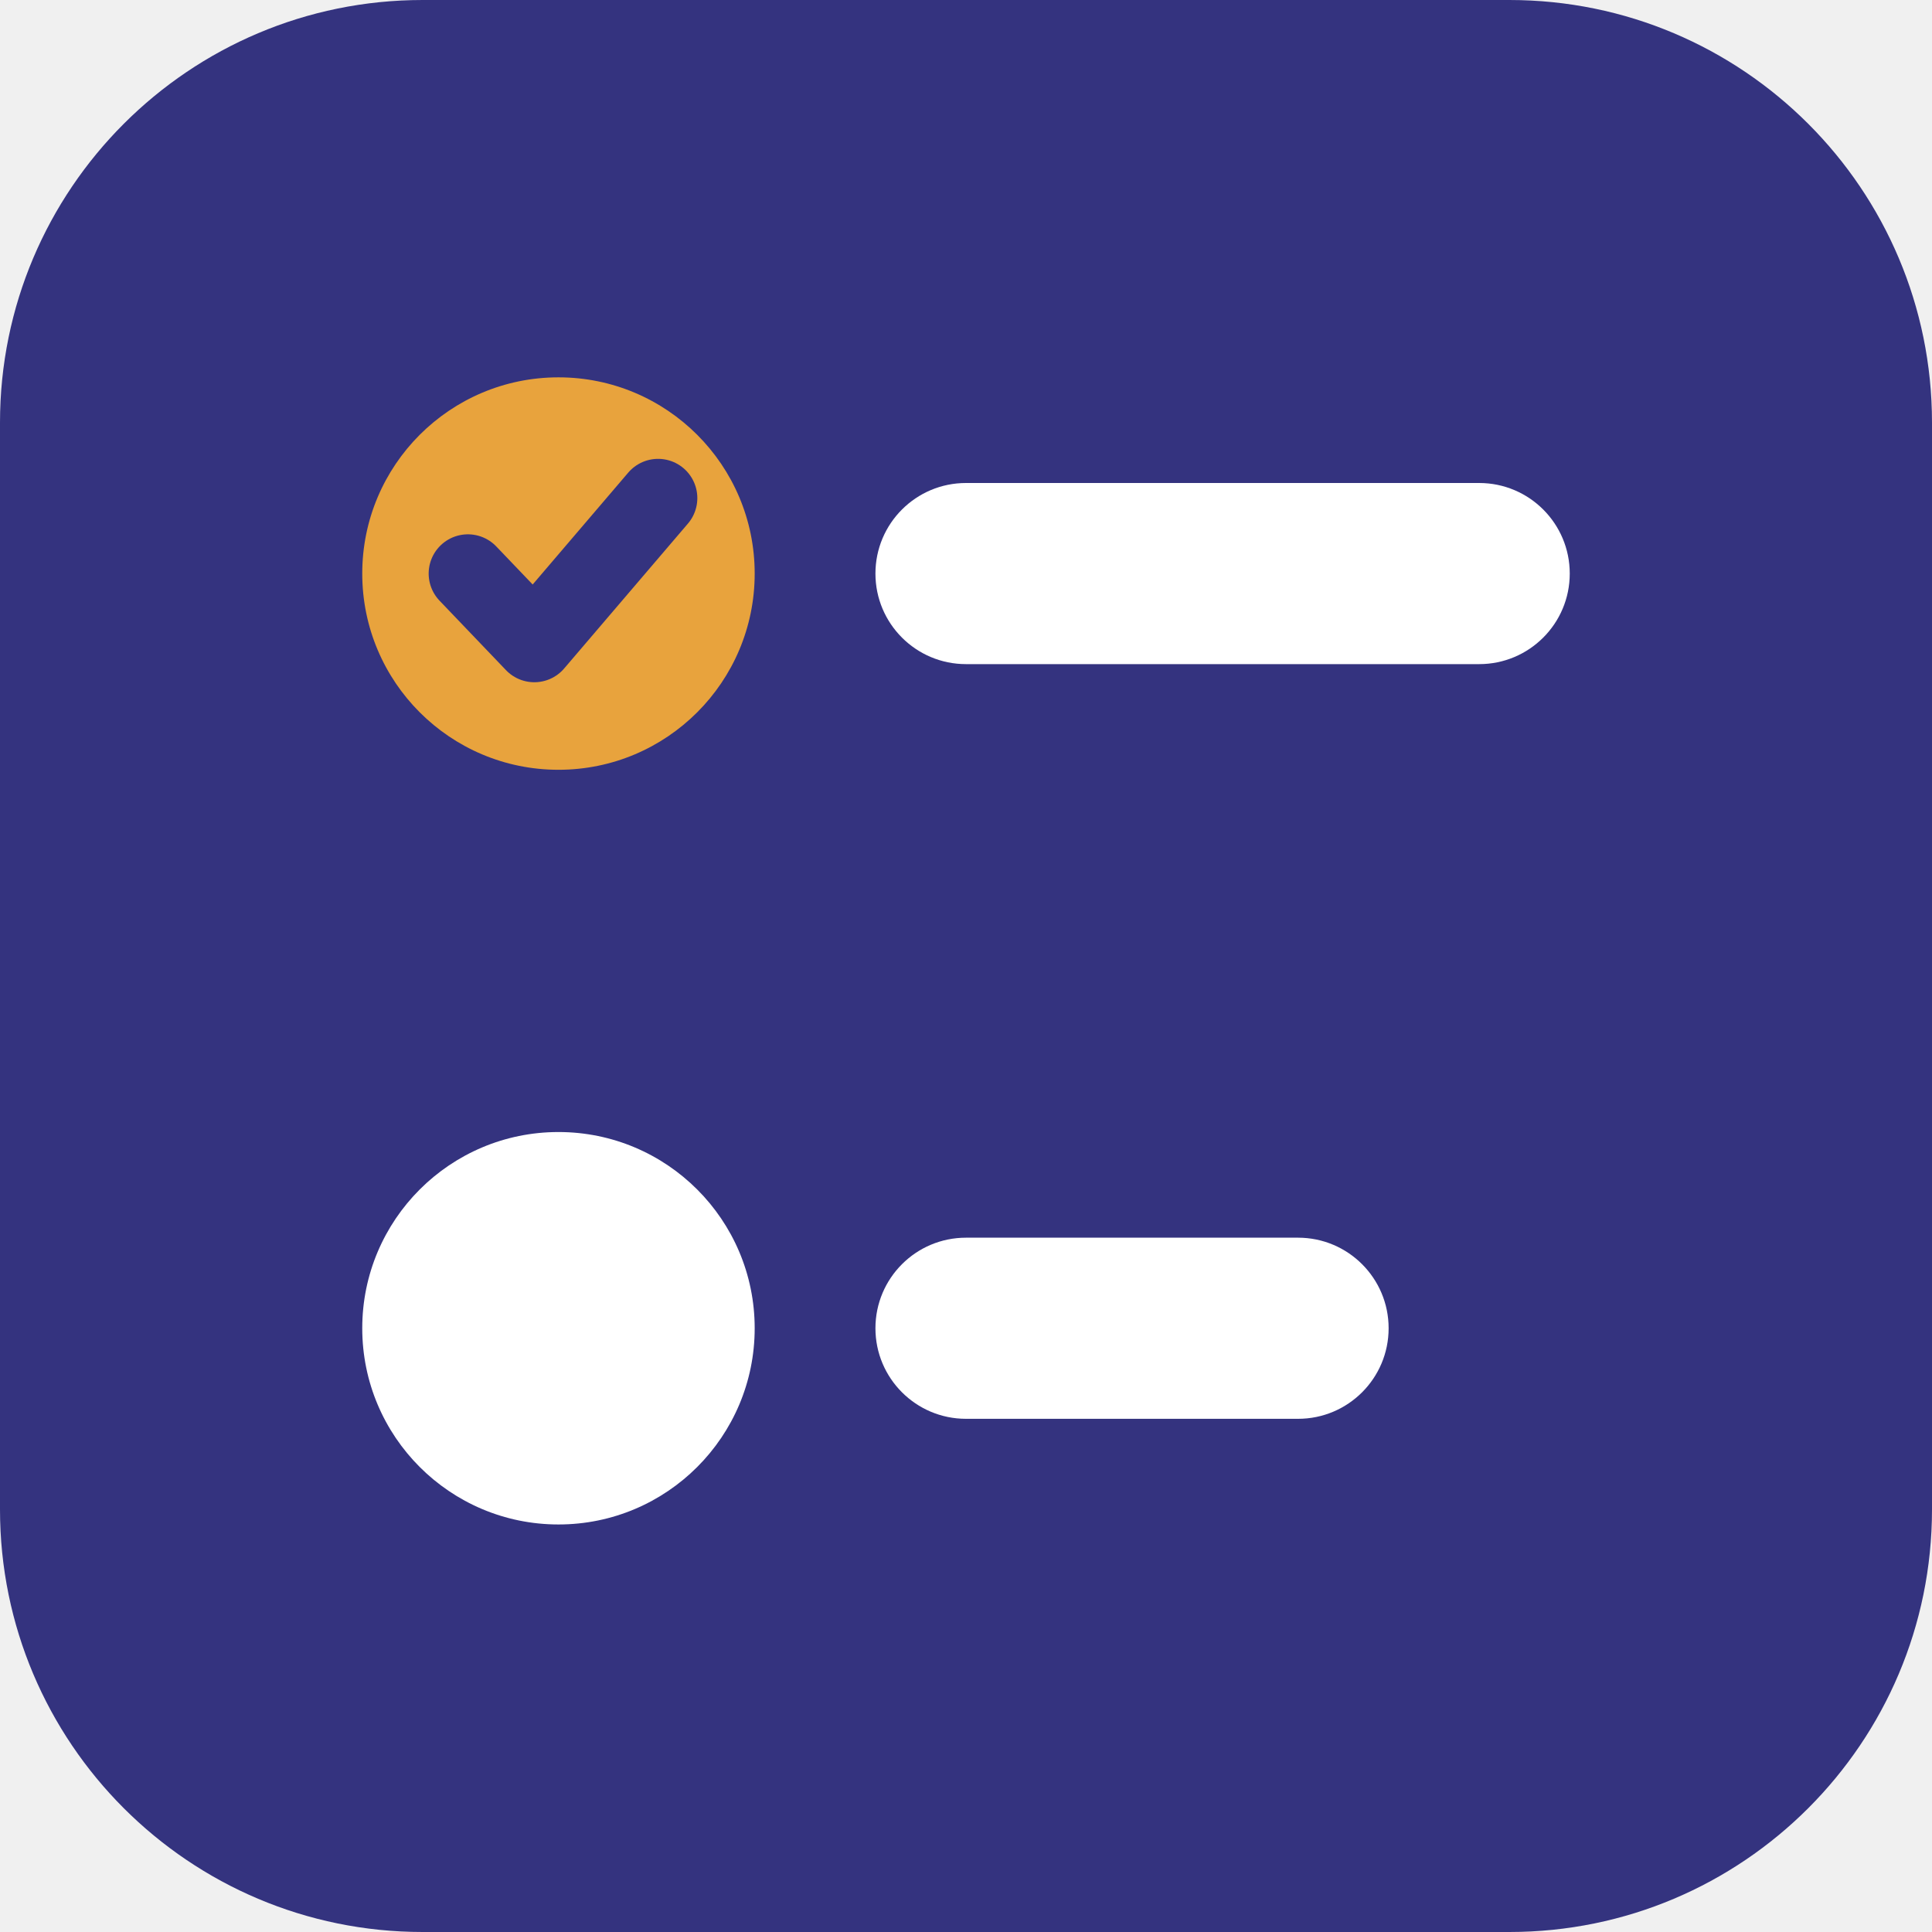
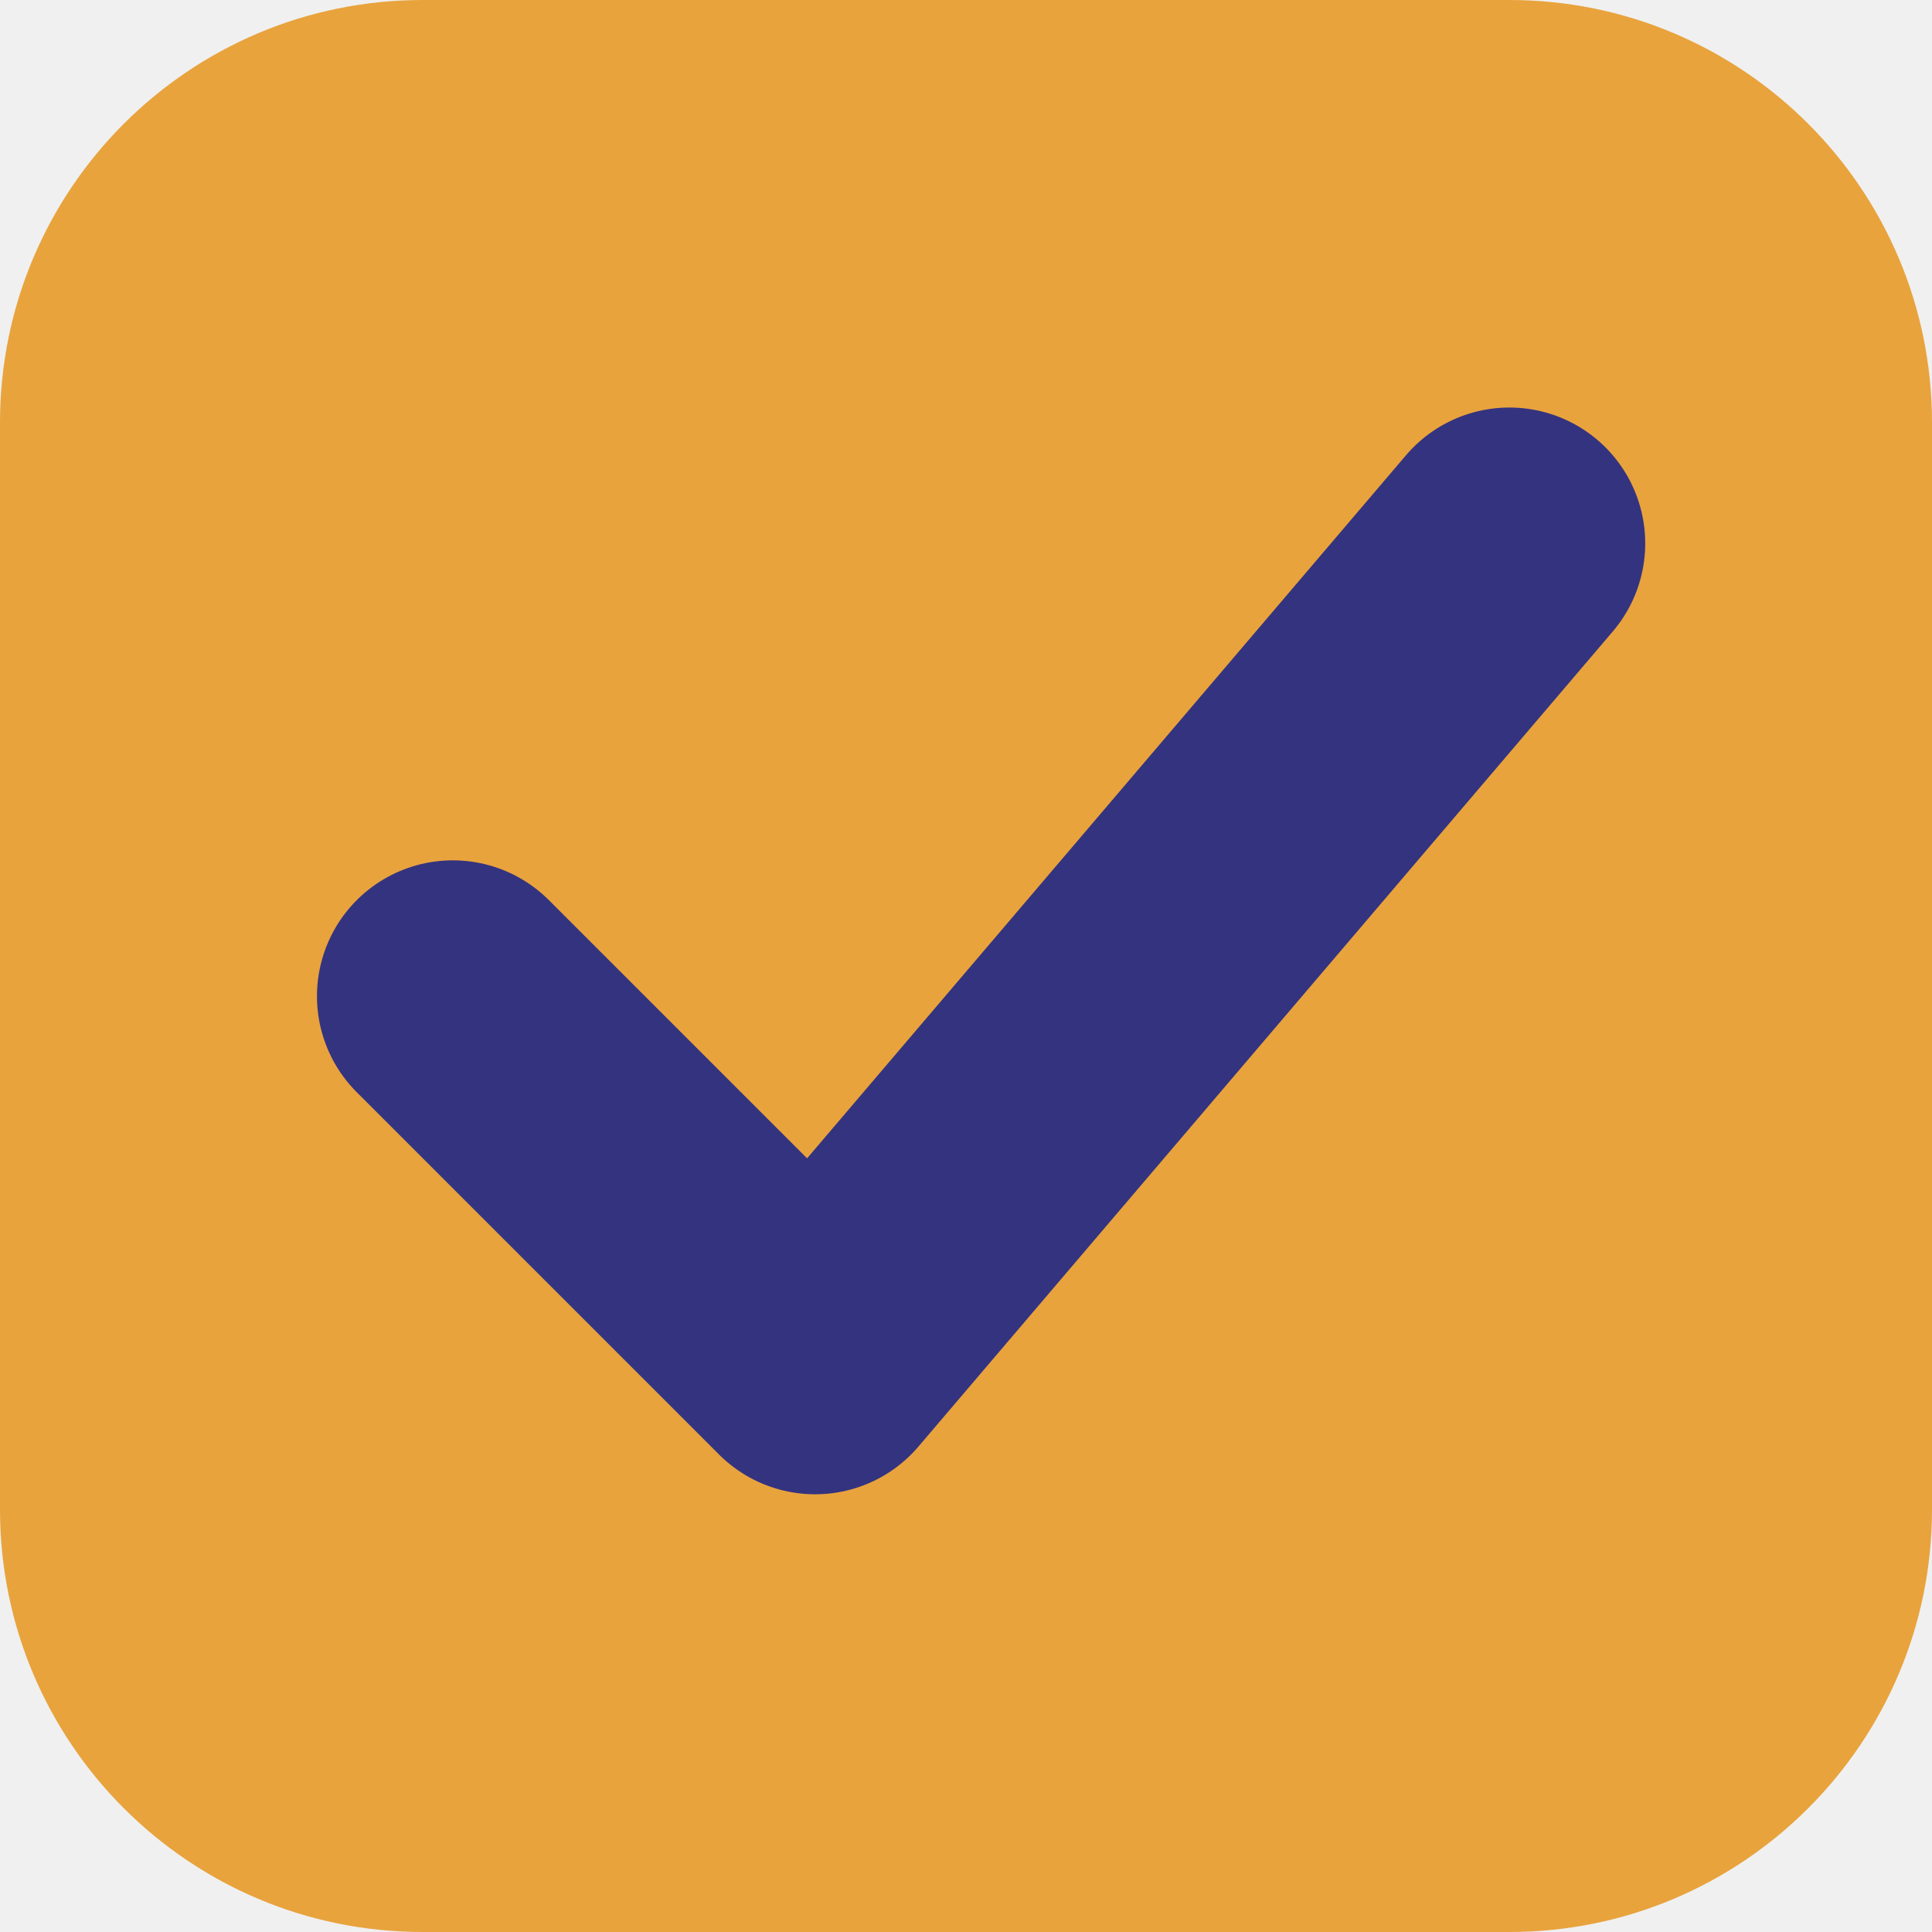
<svg xmlns="http://www.w3.org/2000/svg" viewBox="4 4 64 64" width="1024" height="1024">
-   <rect x="4" y="4" width="64" height="64" rx="14" fill="#34337F" />
-   <circle cx="22.5" cy="23" r="6.5" fill="#E8A33D" />
-   <path d="M19.5 23L21.7 25.3L25.8 20.5" fill="none" stroke="#34337F" stroke-width="2.6" stroke-linecap="round" stroke-linejoin="round" />
-   <rect x="33" y="20" width="23" height="6" rx="3" fill="#FFFFFF" />
-   <circle cx="22.5" cy="48" r="6.5" fill="#FFFFFF" />
-   <rect x="33" y="45" width="17" height="6" rx="3" fill="#FFFFFF" />
+   <rect x="4" y="4" width="64" height="64" rx="14" fill="#E8A33D" />
+   <path d="M19 37L31 49L54 22" fill="none" stroke="#34337F" stroke-width="9" stroke-linecap="round" stroke-linejoin="round" />
</svg>
